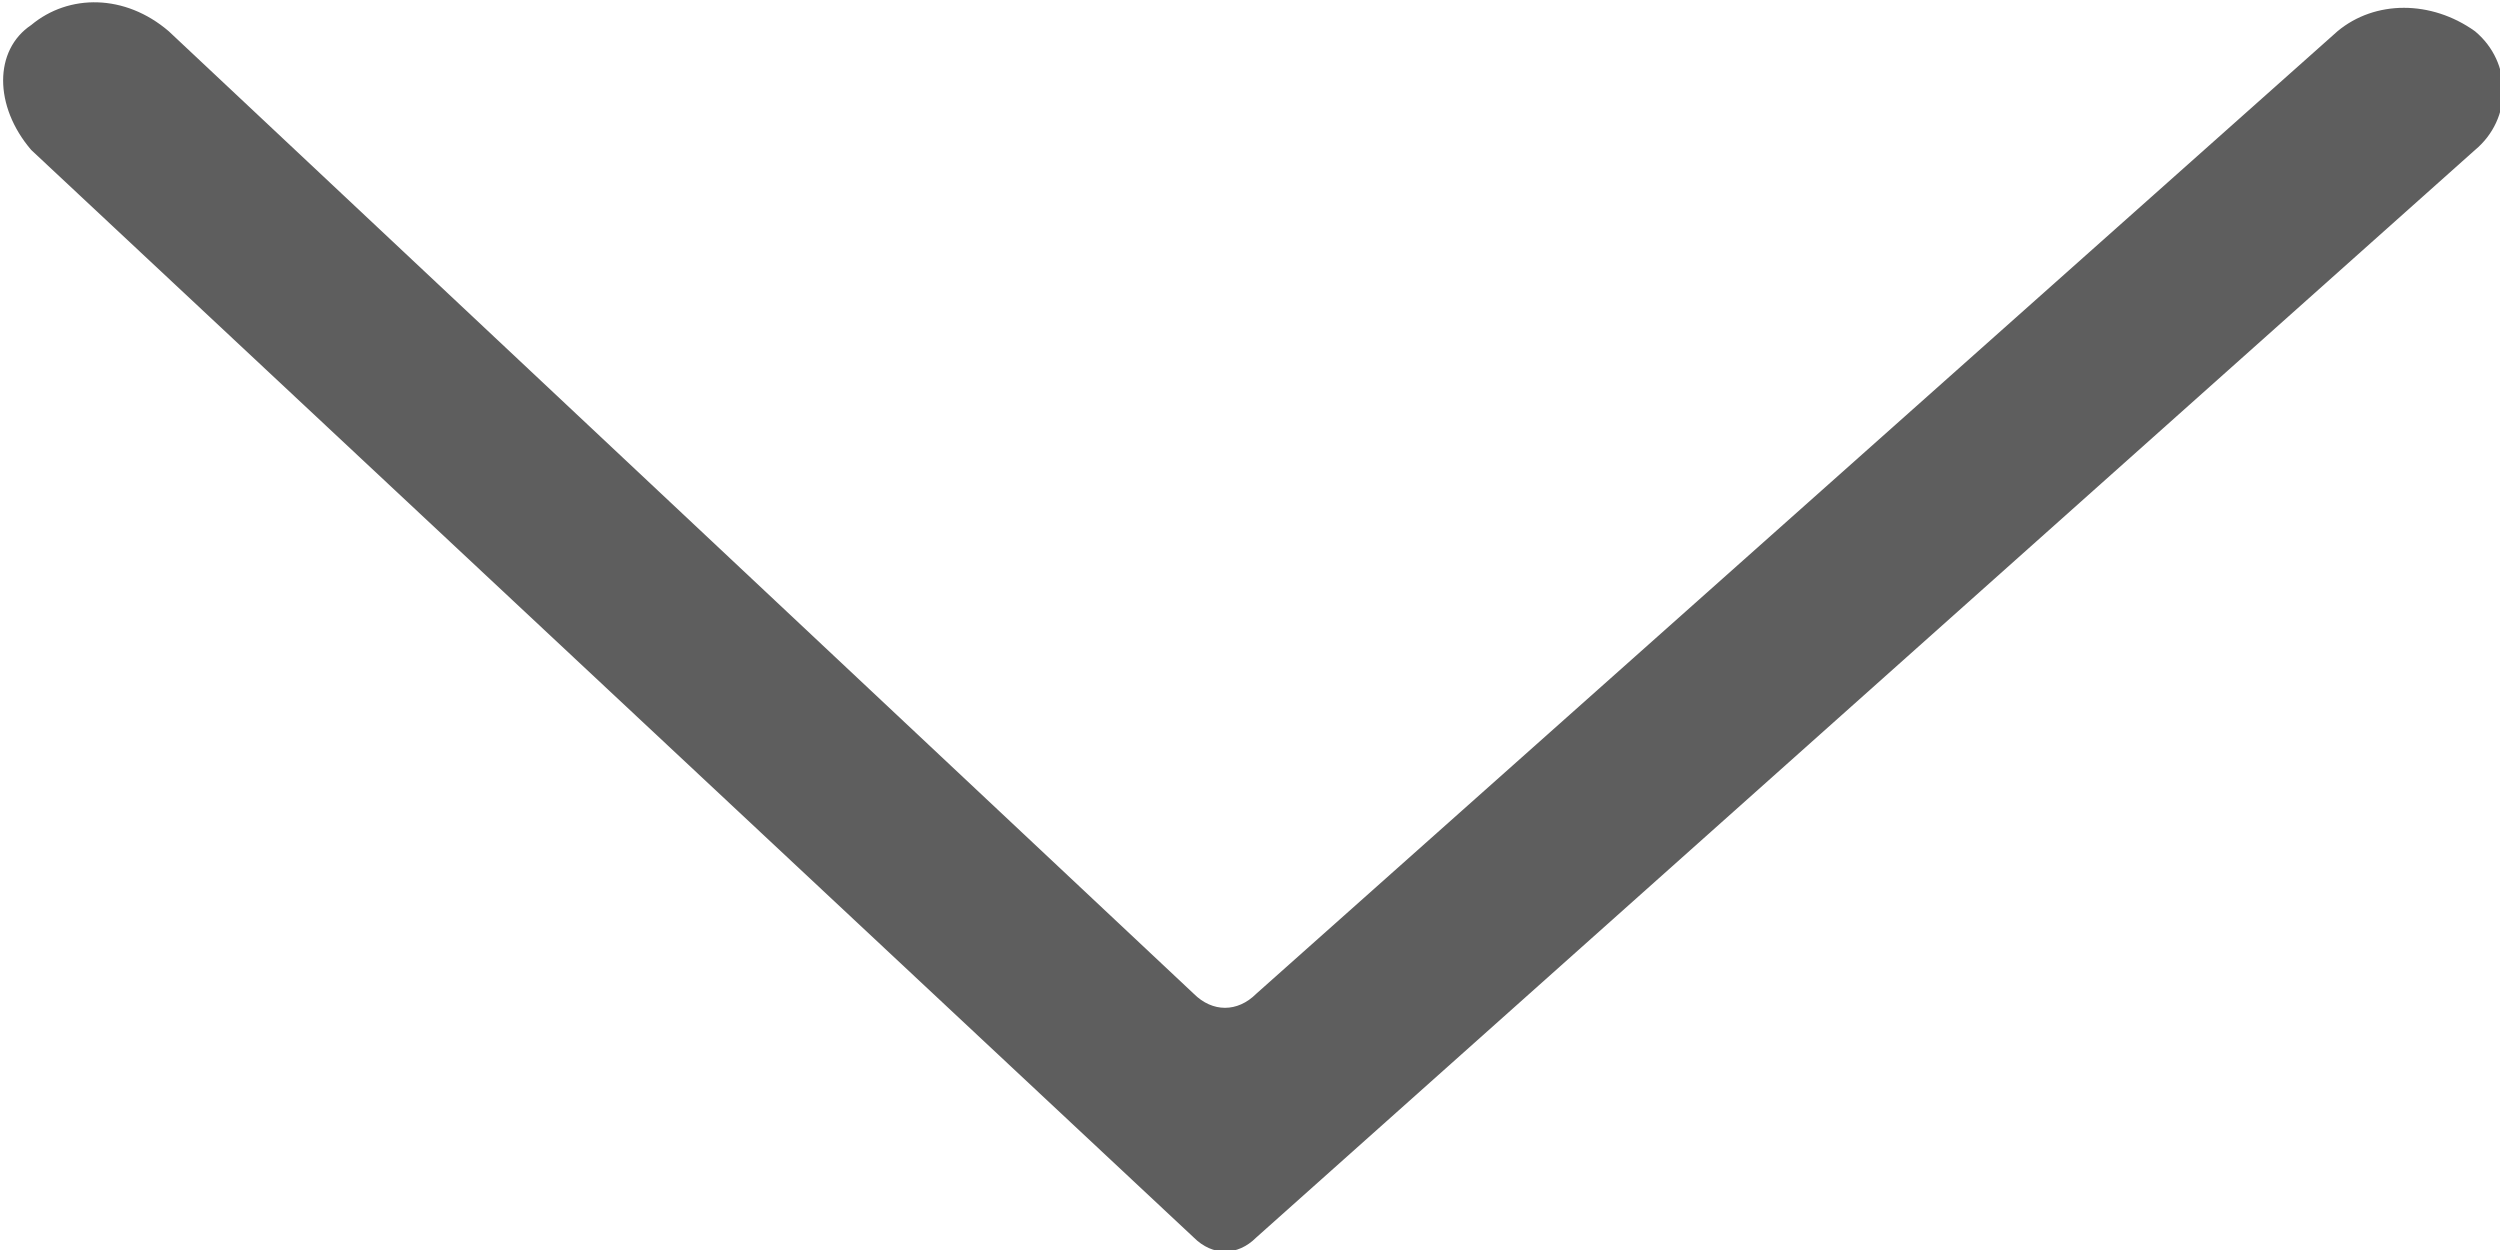
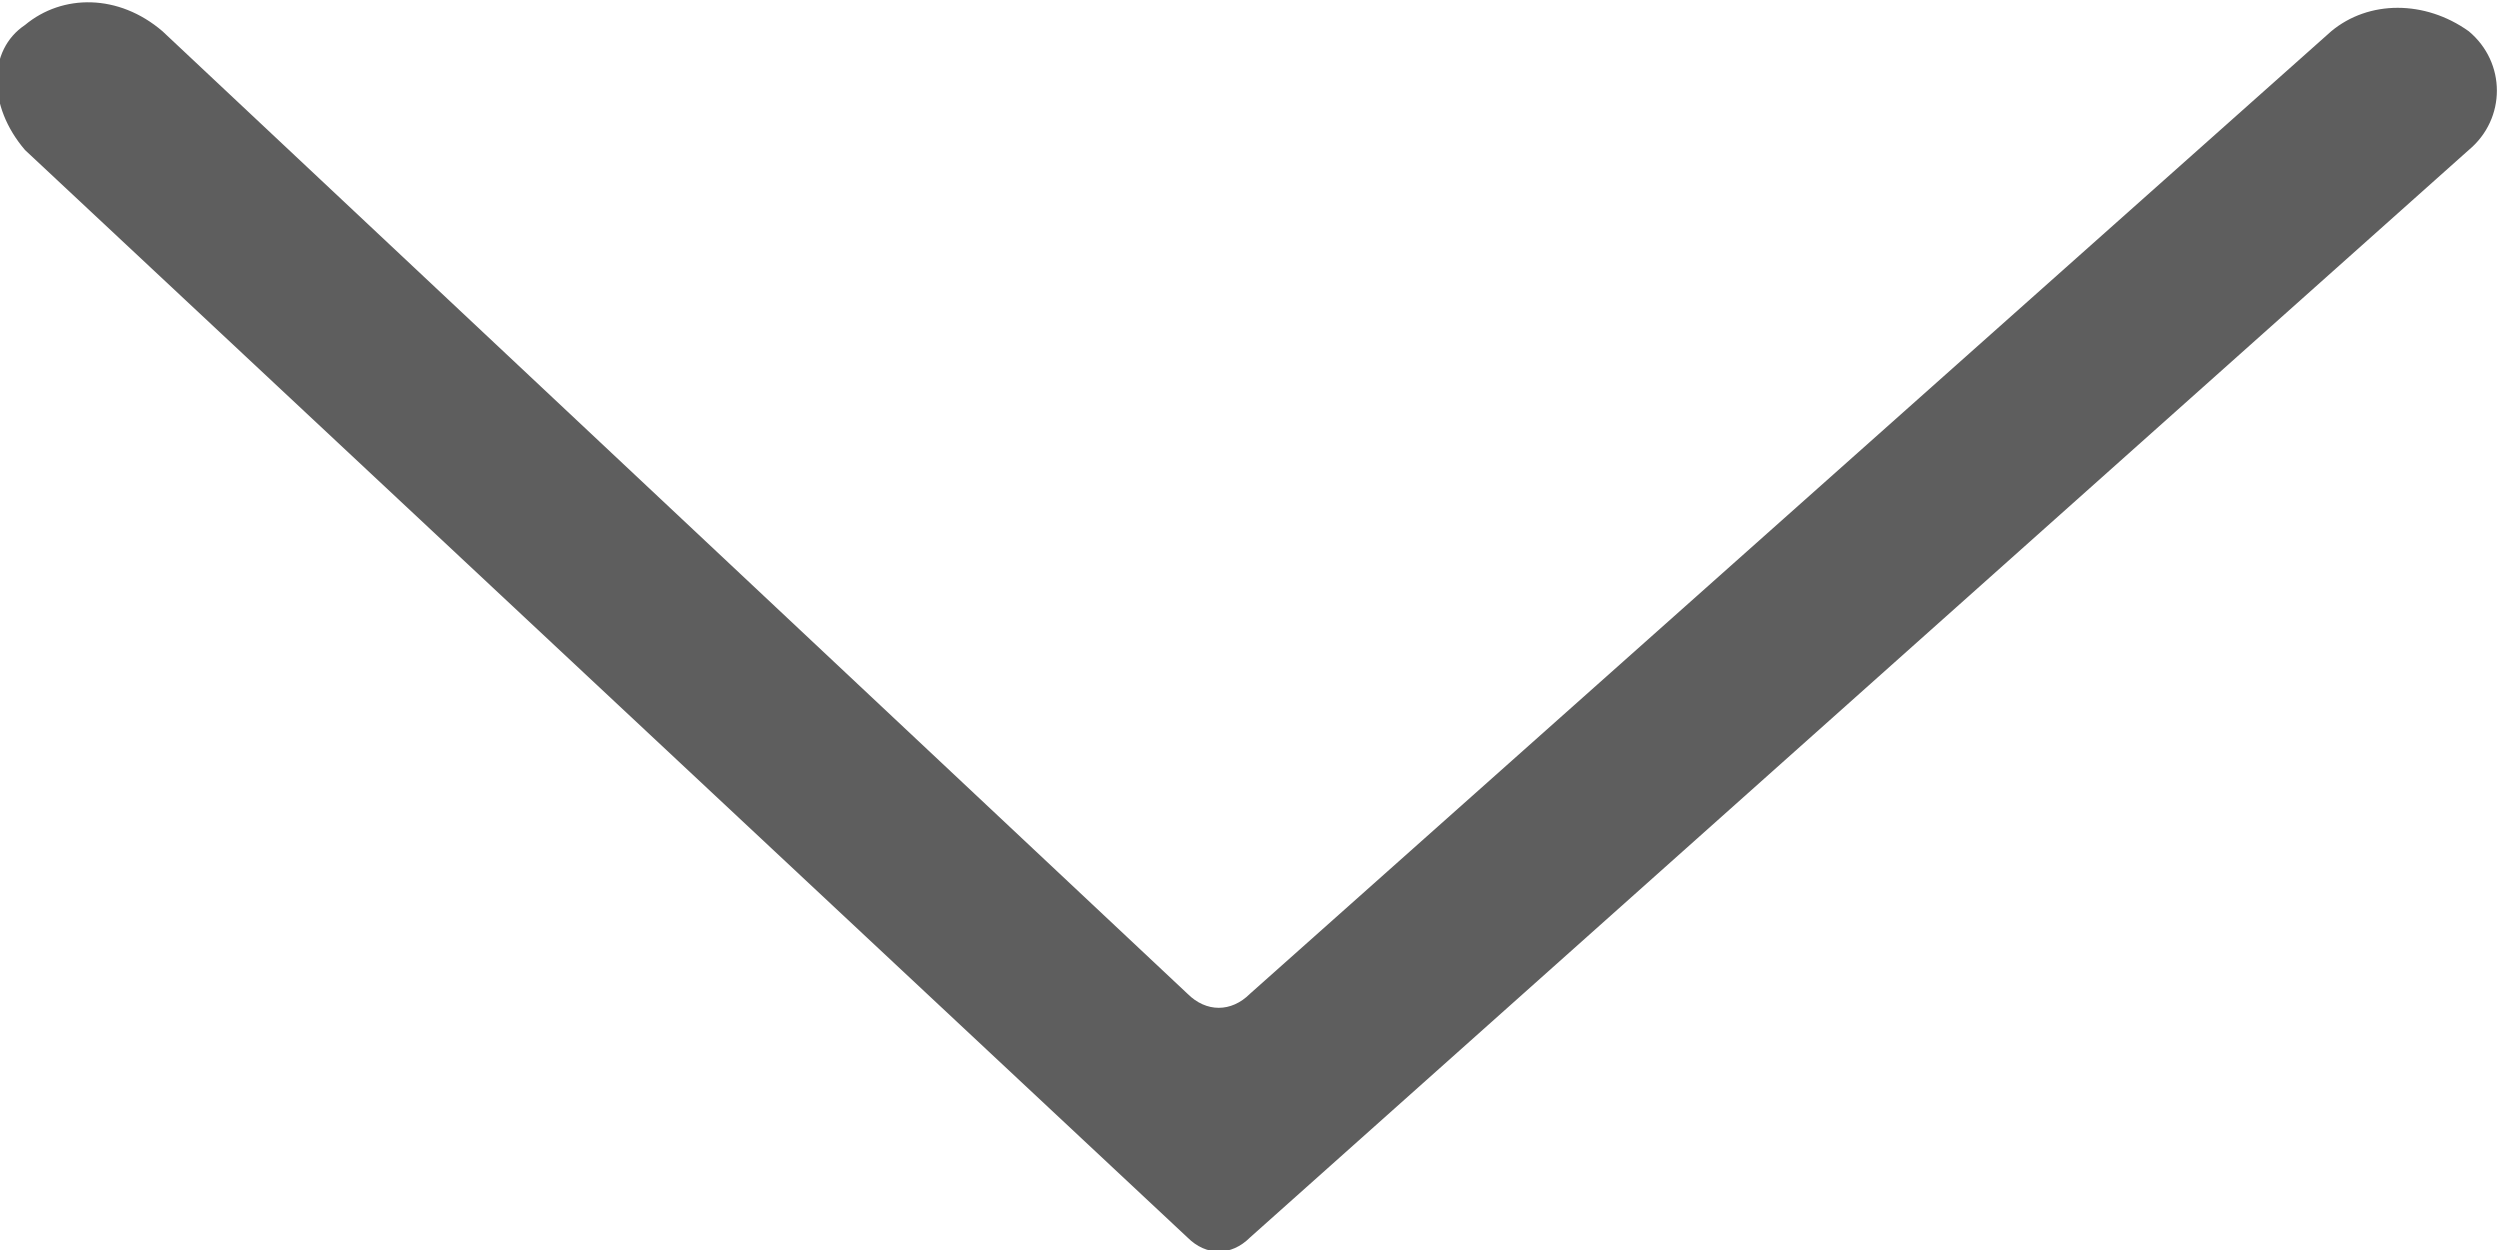
- <svg xmlns="http://www.w3.org/2000/svg" version="1.1" id="Layer_1" x="0px" y="0px" viewBox="-581 387 40 20" style="enable-background:new -581 387 40 20;" xml:space="preserve">
+ <svg xmlns="http://www.w3.org/2000/svg" version="1.1" id="Layer_1" x="0px" y="0px" viewBox="-611 397 40 20" style="enable-background:new -611 397 40 20;" xml:space="preserve">
  <style type="text/css">
	.st0{fill:#5E5E5E;}
</style>
-   <path class="st0" d="M-580.5,387.4L-580.5,387.4c0.6-0.5,1.5-0.5,2.2,0.1l16.4,15.4c0.3,0.3,0.7,0.3,1,0l17.3-15.4  c0.6-0.5,1.5-0.5,2.2,0l0,0c0.6,0.5,0.6,1.4,0,1.9l-19.5,17.4c-0.3,0.3-0.7,0.3-1,0l-18.6-17.4  C-581.1,388.7-581.1,387.8-580.5,387.4z" />
+   <path class="st0" d="M-610.6,397.4L-610.6,397.4c0.6-0.5,1.5-0.5,2.2,0.1l16.4,15.4c0.3,0.3,0.7,0.3,1,0l17.3-15.4  c0.6-0.5,1.5-0.5,2.2,0l0,0c0.6,0.5,0.6,1.4,0,1.9l-19.5,17.4c-0.3,0.3-0.7,0.3-1,0l-18.6-17.4  C-611.2,398.7-611.2,397.8-610.6,397.4z" />
</svg>
